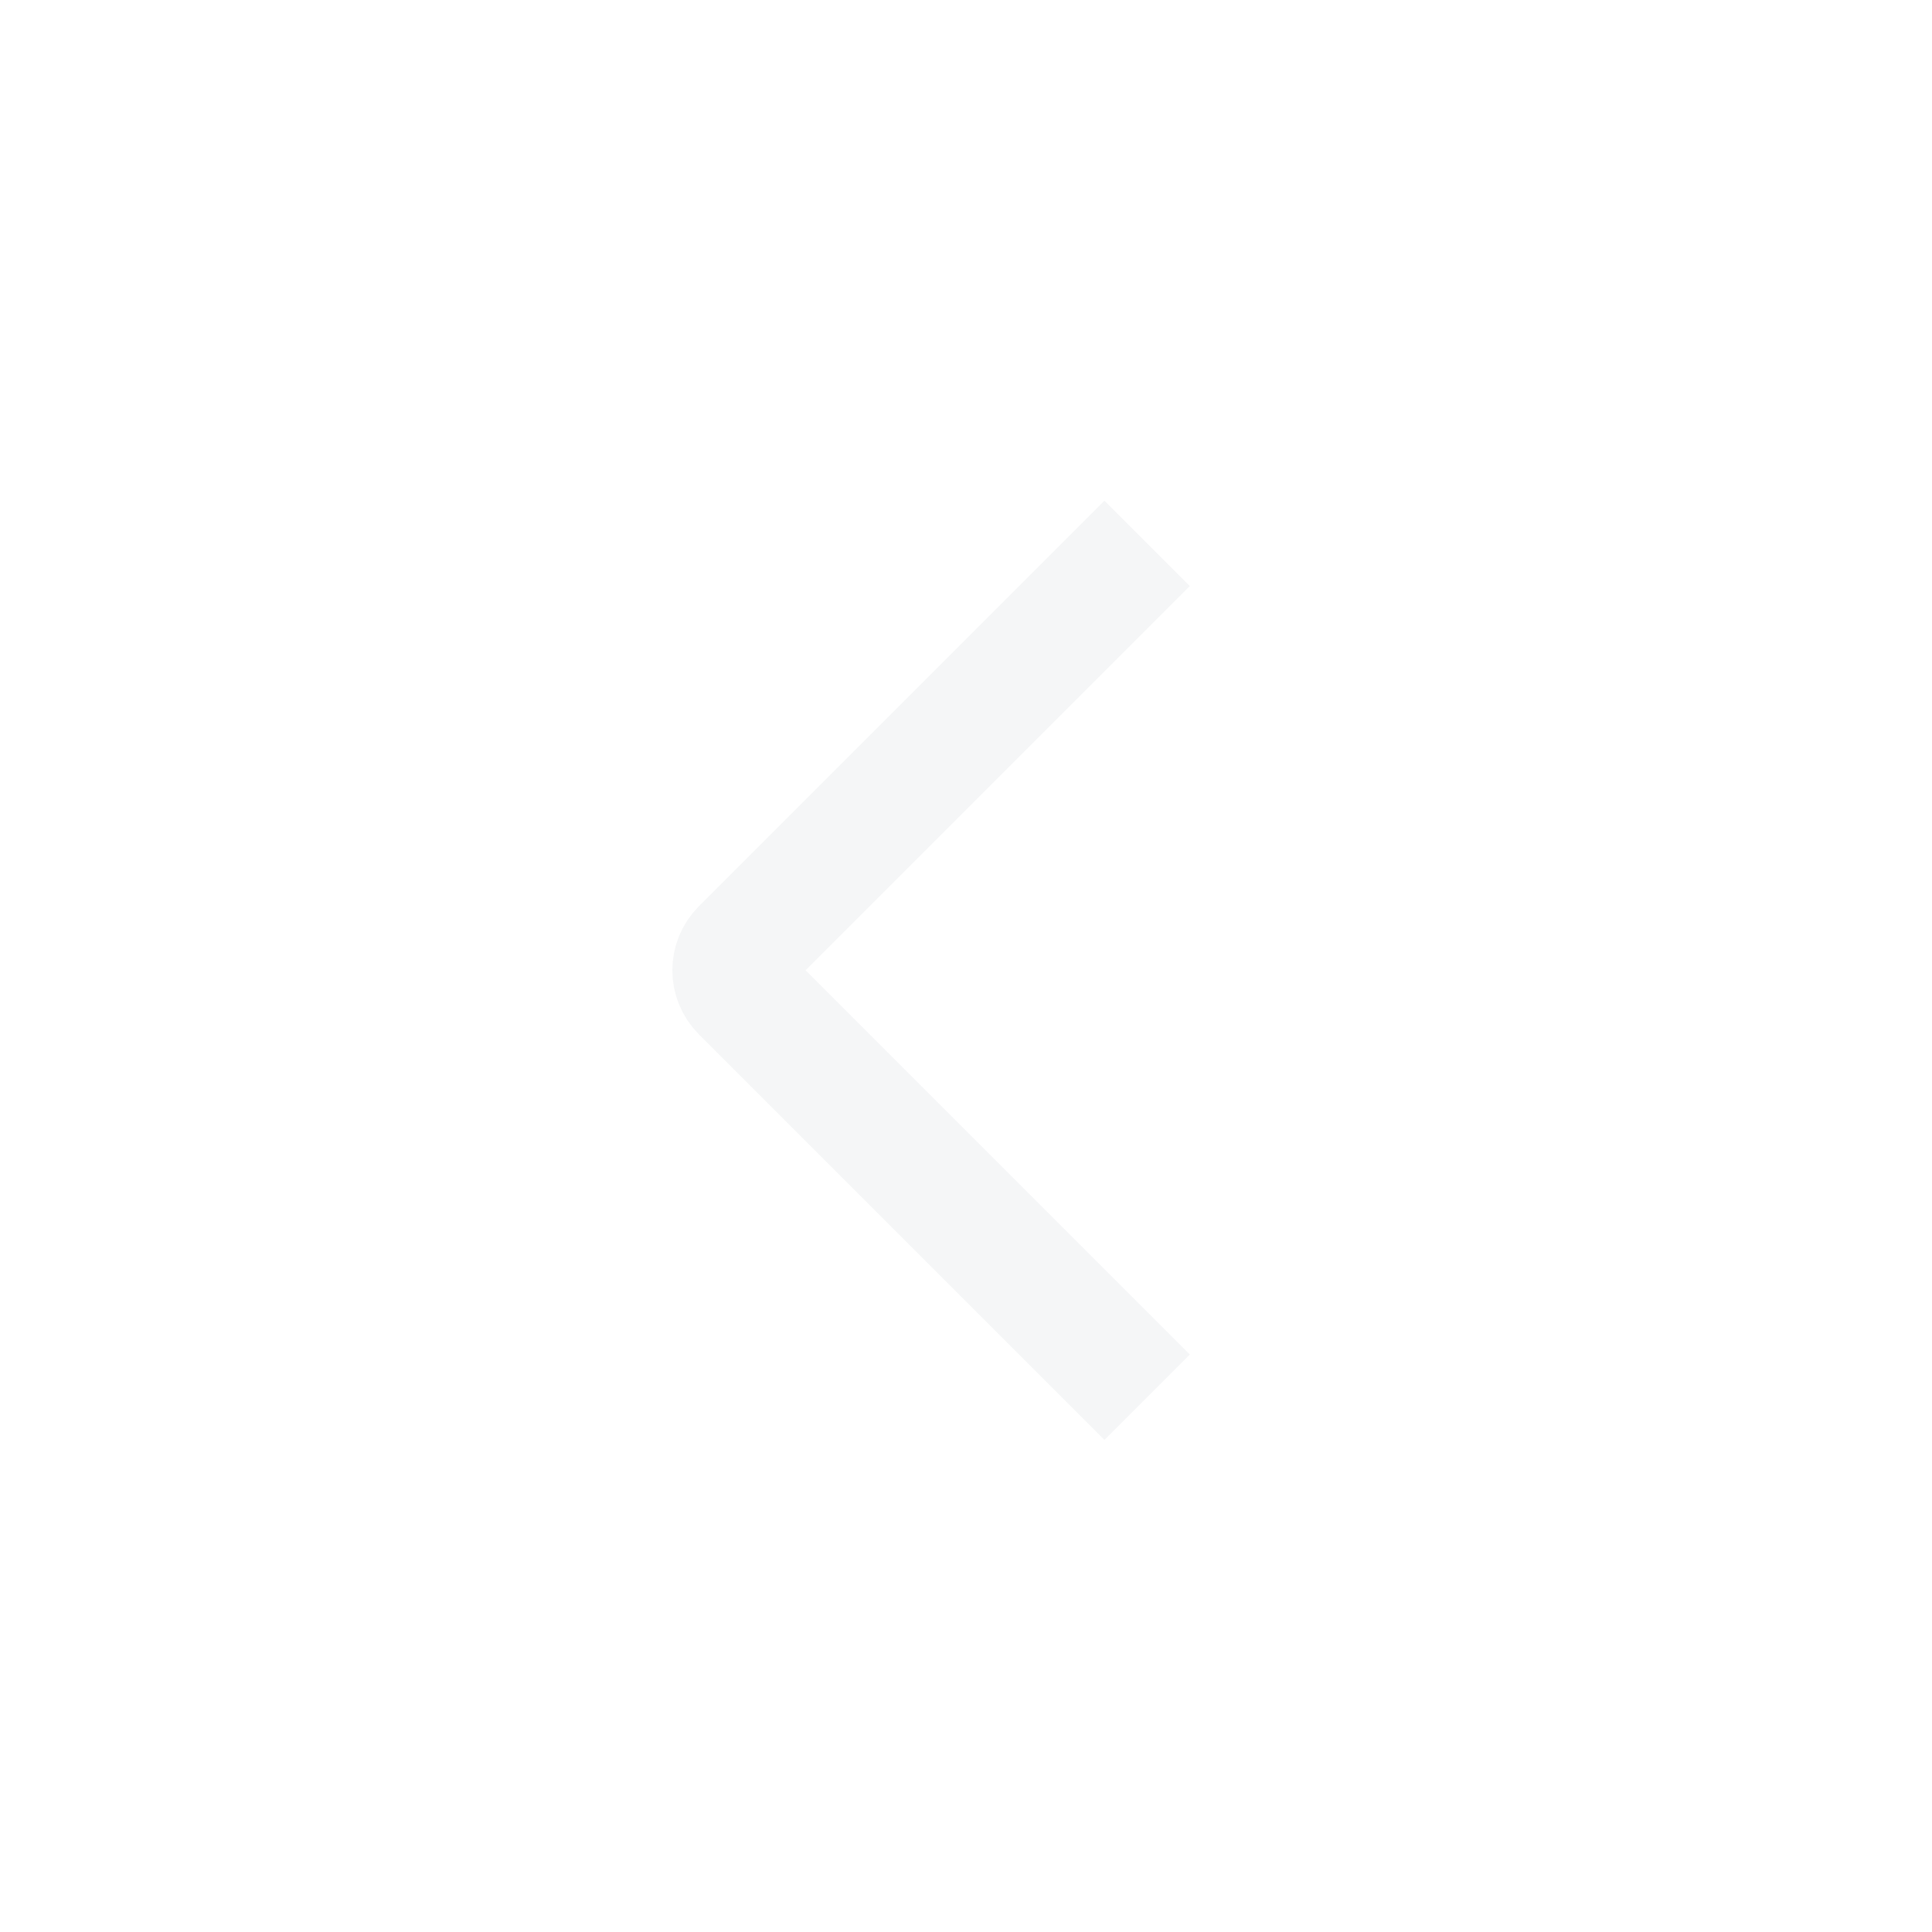
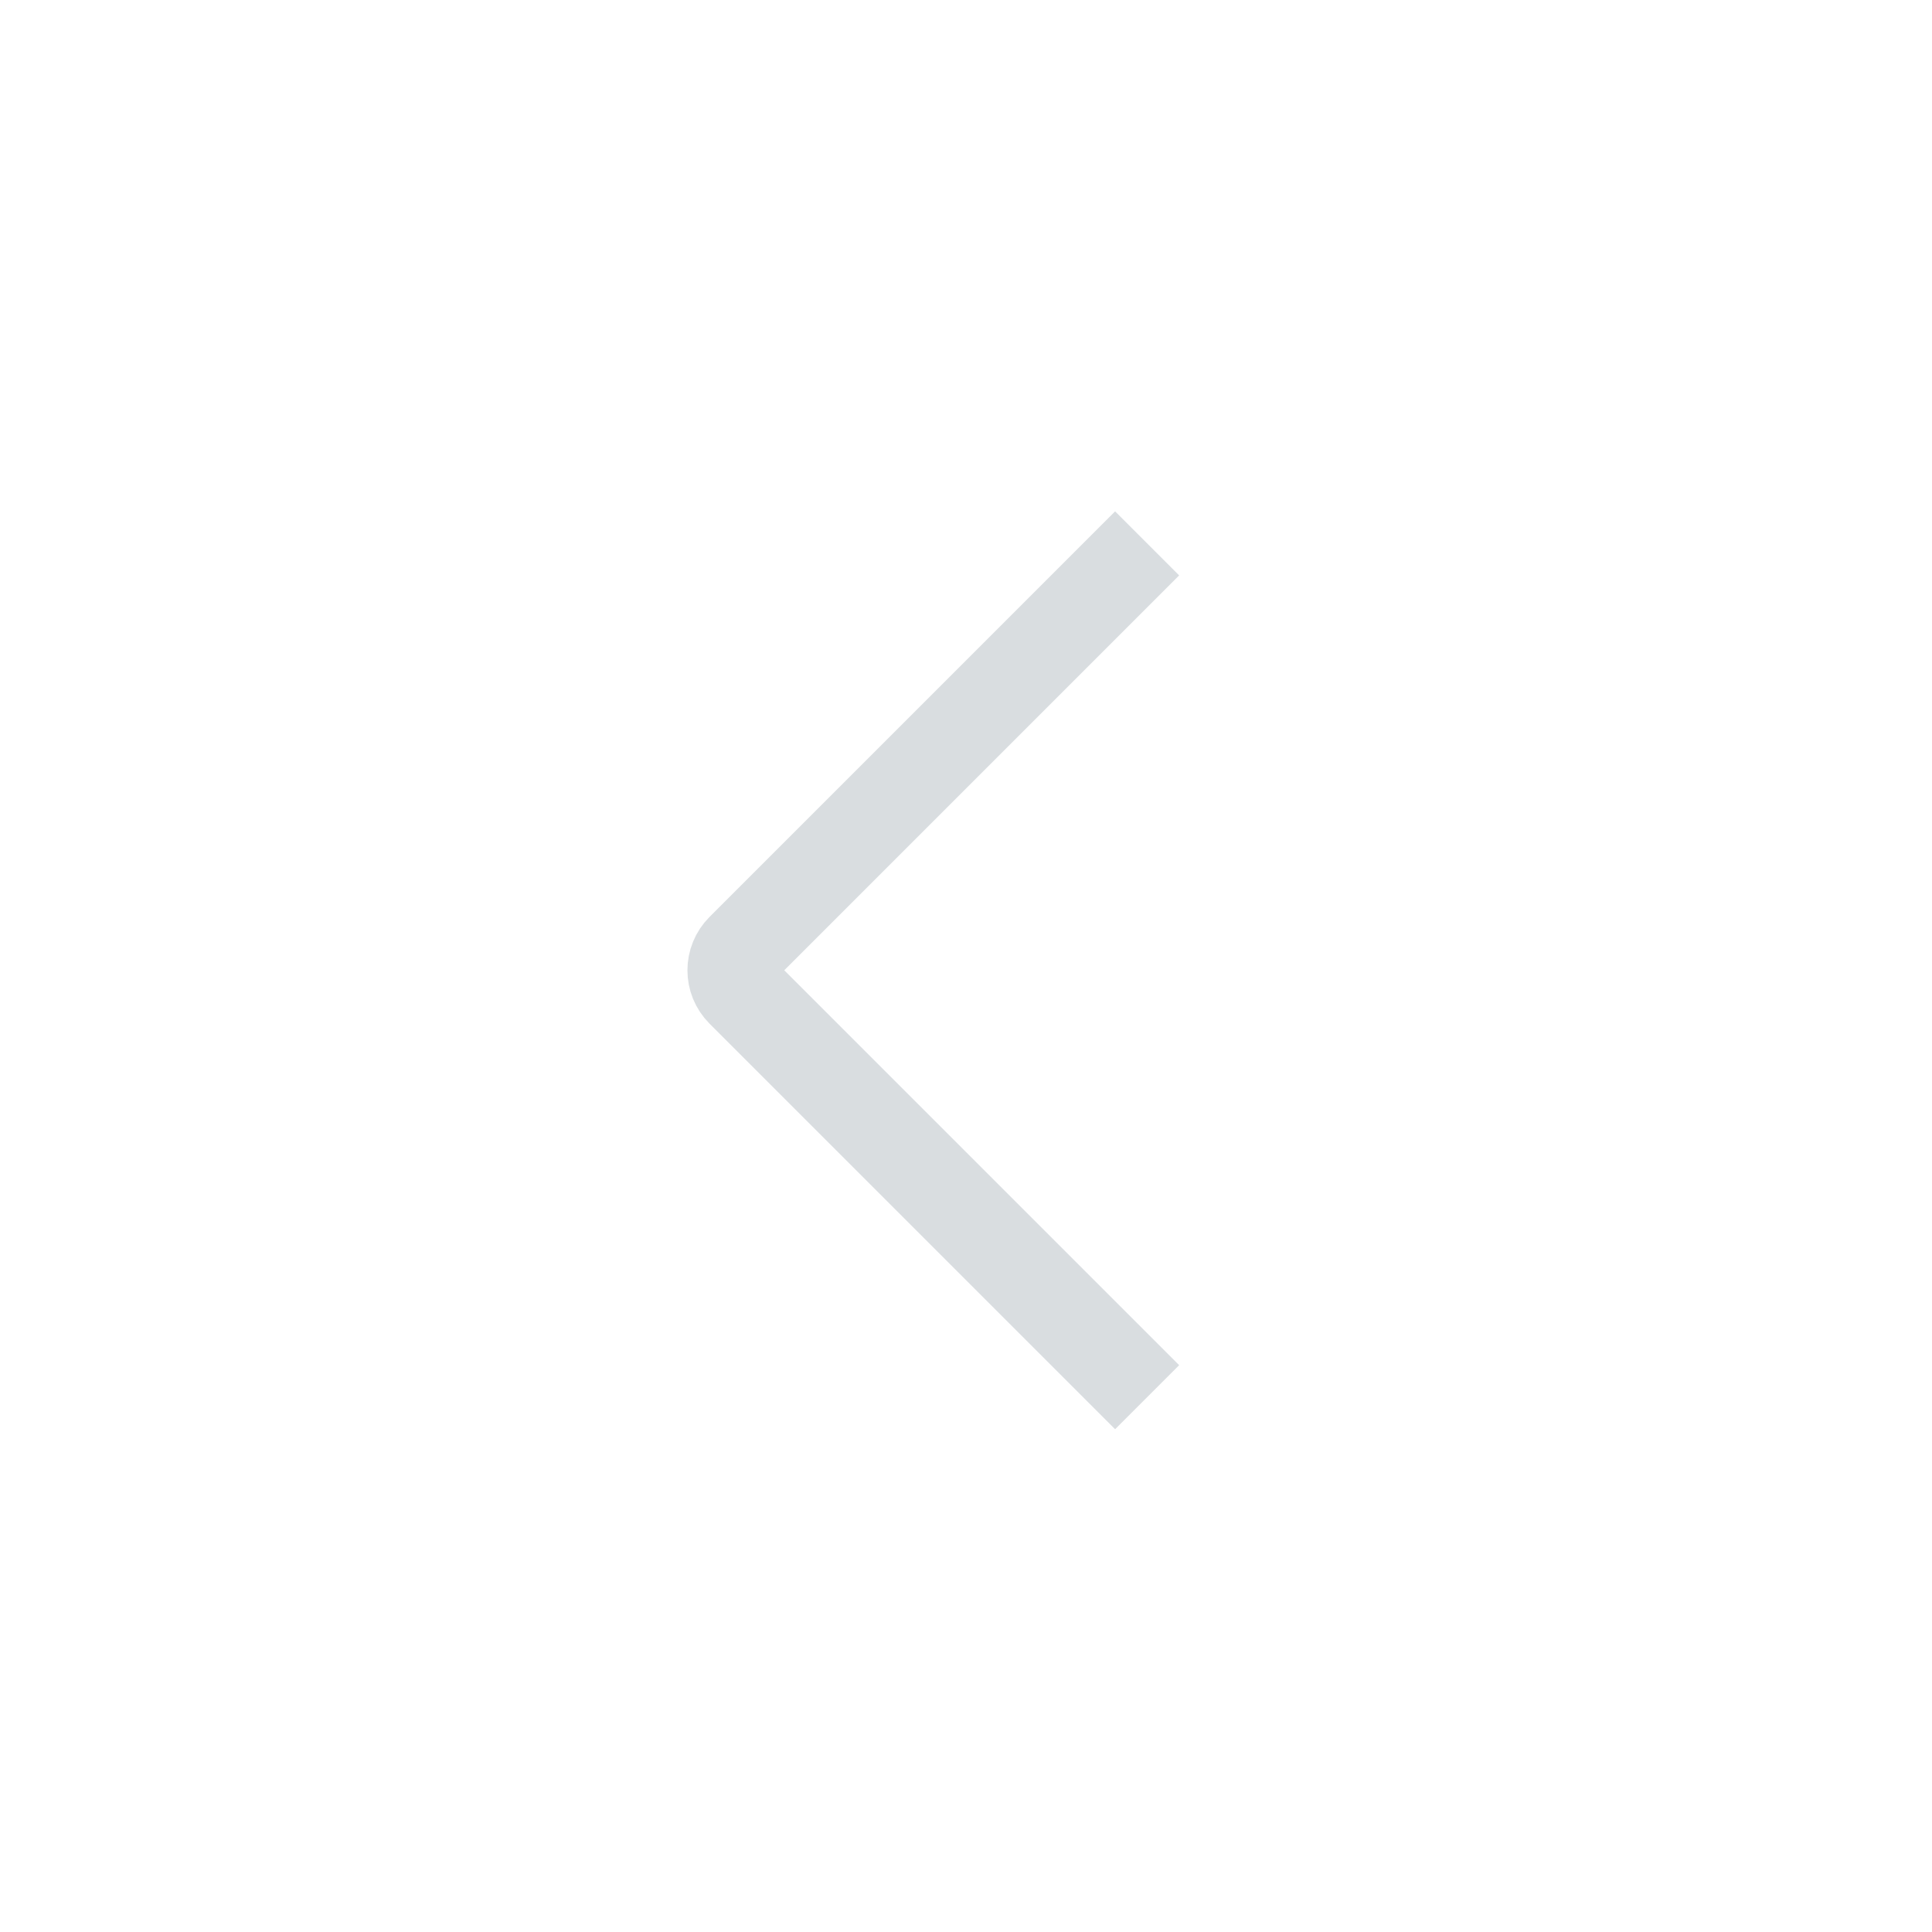
<svg xmlns="http://www.w3.org/2000/svg" width="32" height="32" viewBox="0 0 32 32" fill="none">
-   <path d="M19 9L12.283 15.717C12.087 15.913 12.087 16.229 12.283 16.425L19 23.142" stroke="#F5F6F7" stroke-width="2" />
+   <path d="M19 9L12.283 15.717C12.087 15.913 12.087 16.229 12.283 16.425L19 23.142" stroke="#D9DDE0" stroke-width="1.5" />
</svg>
